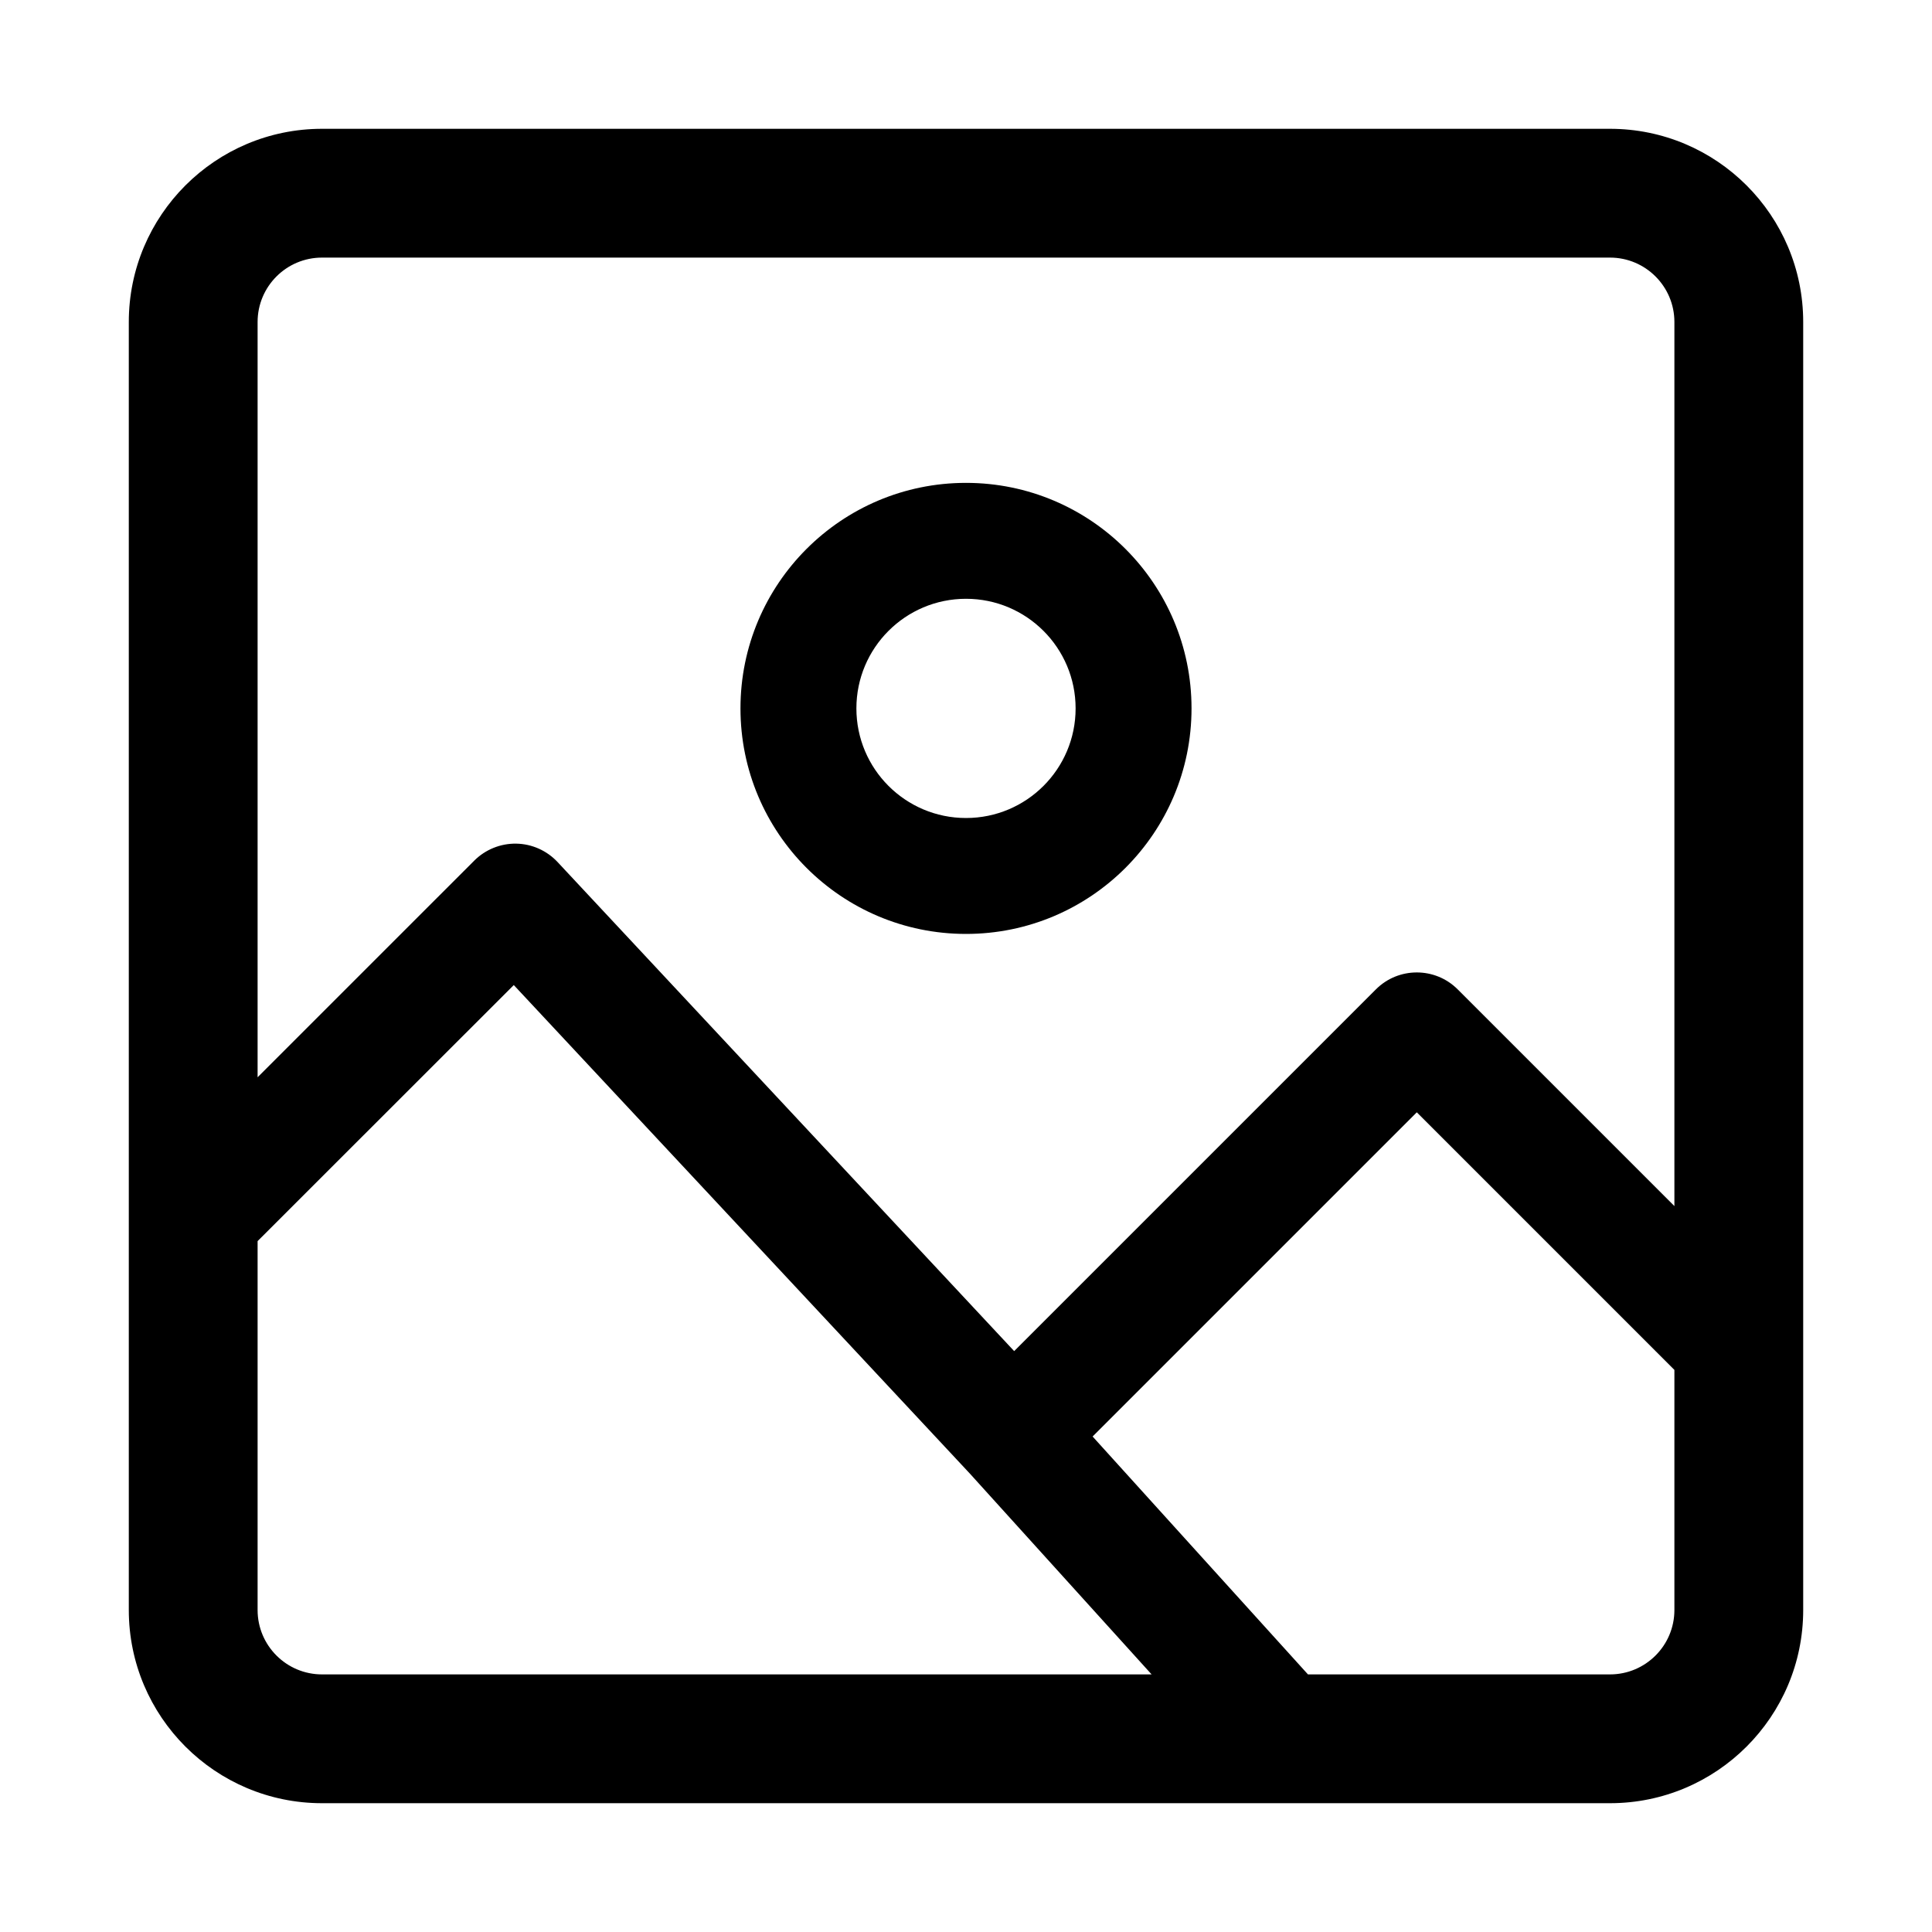
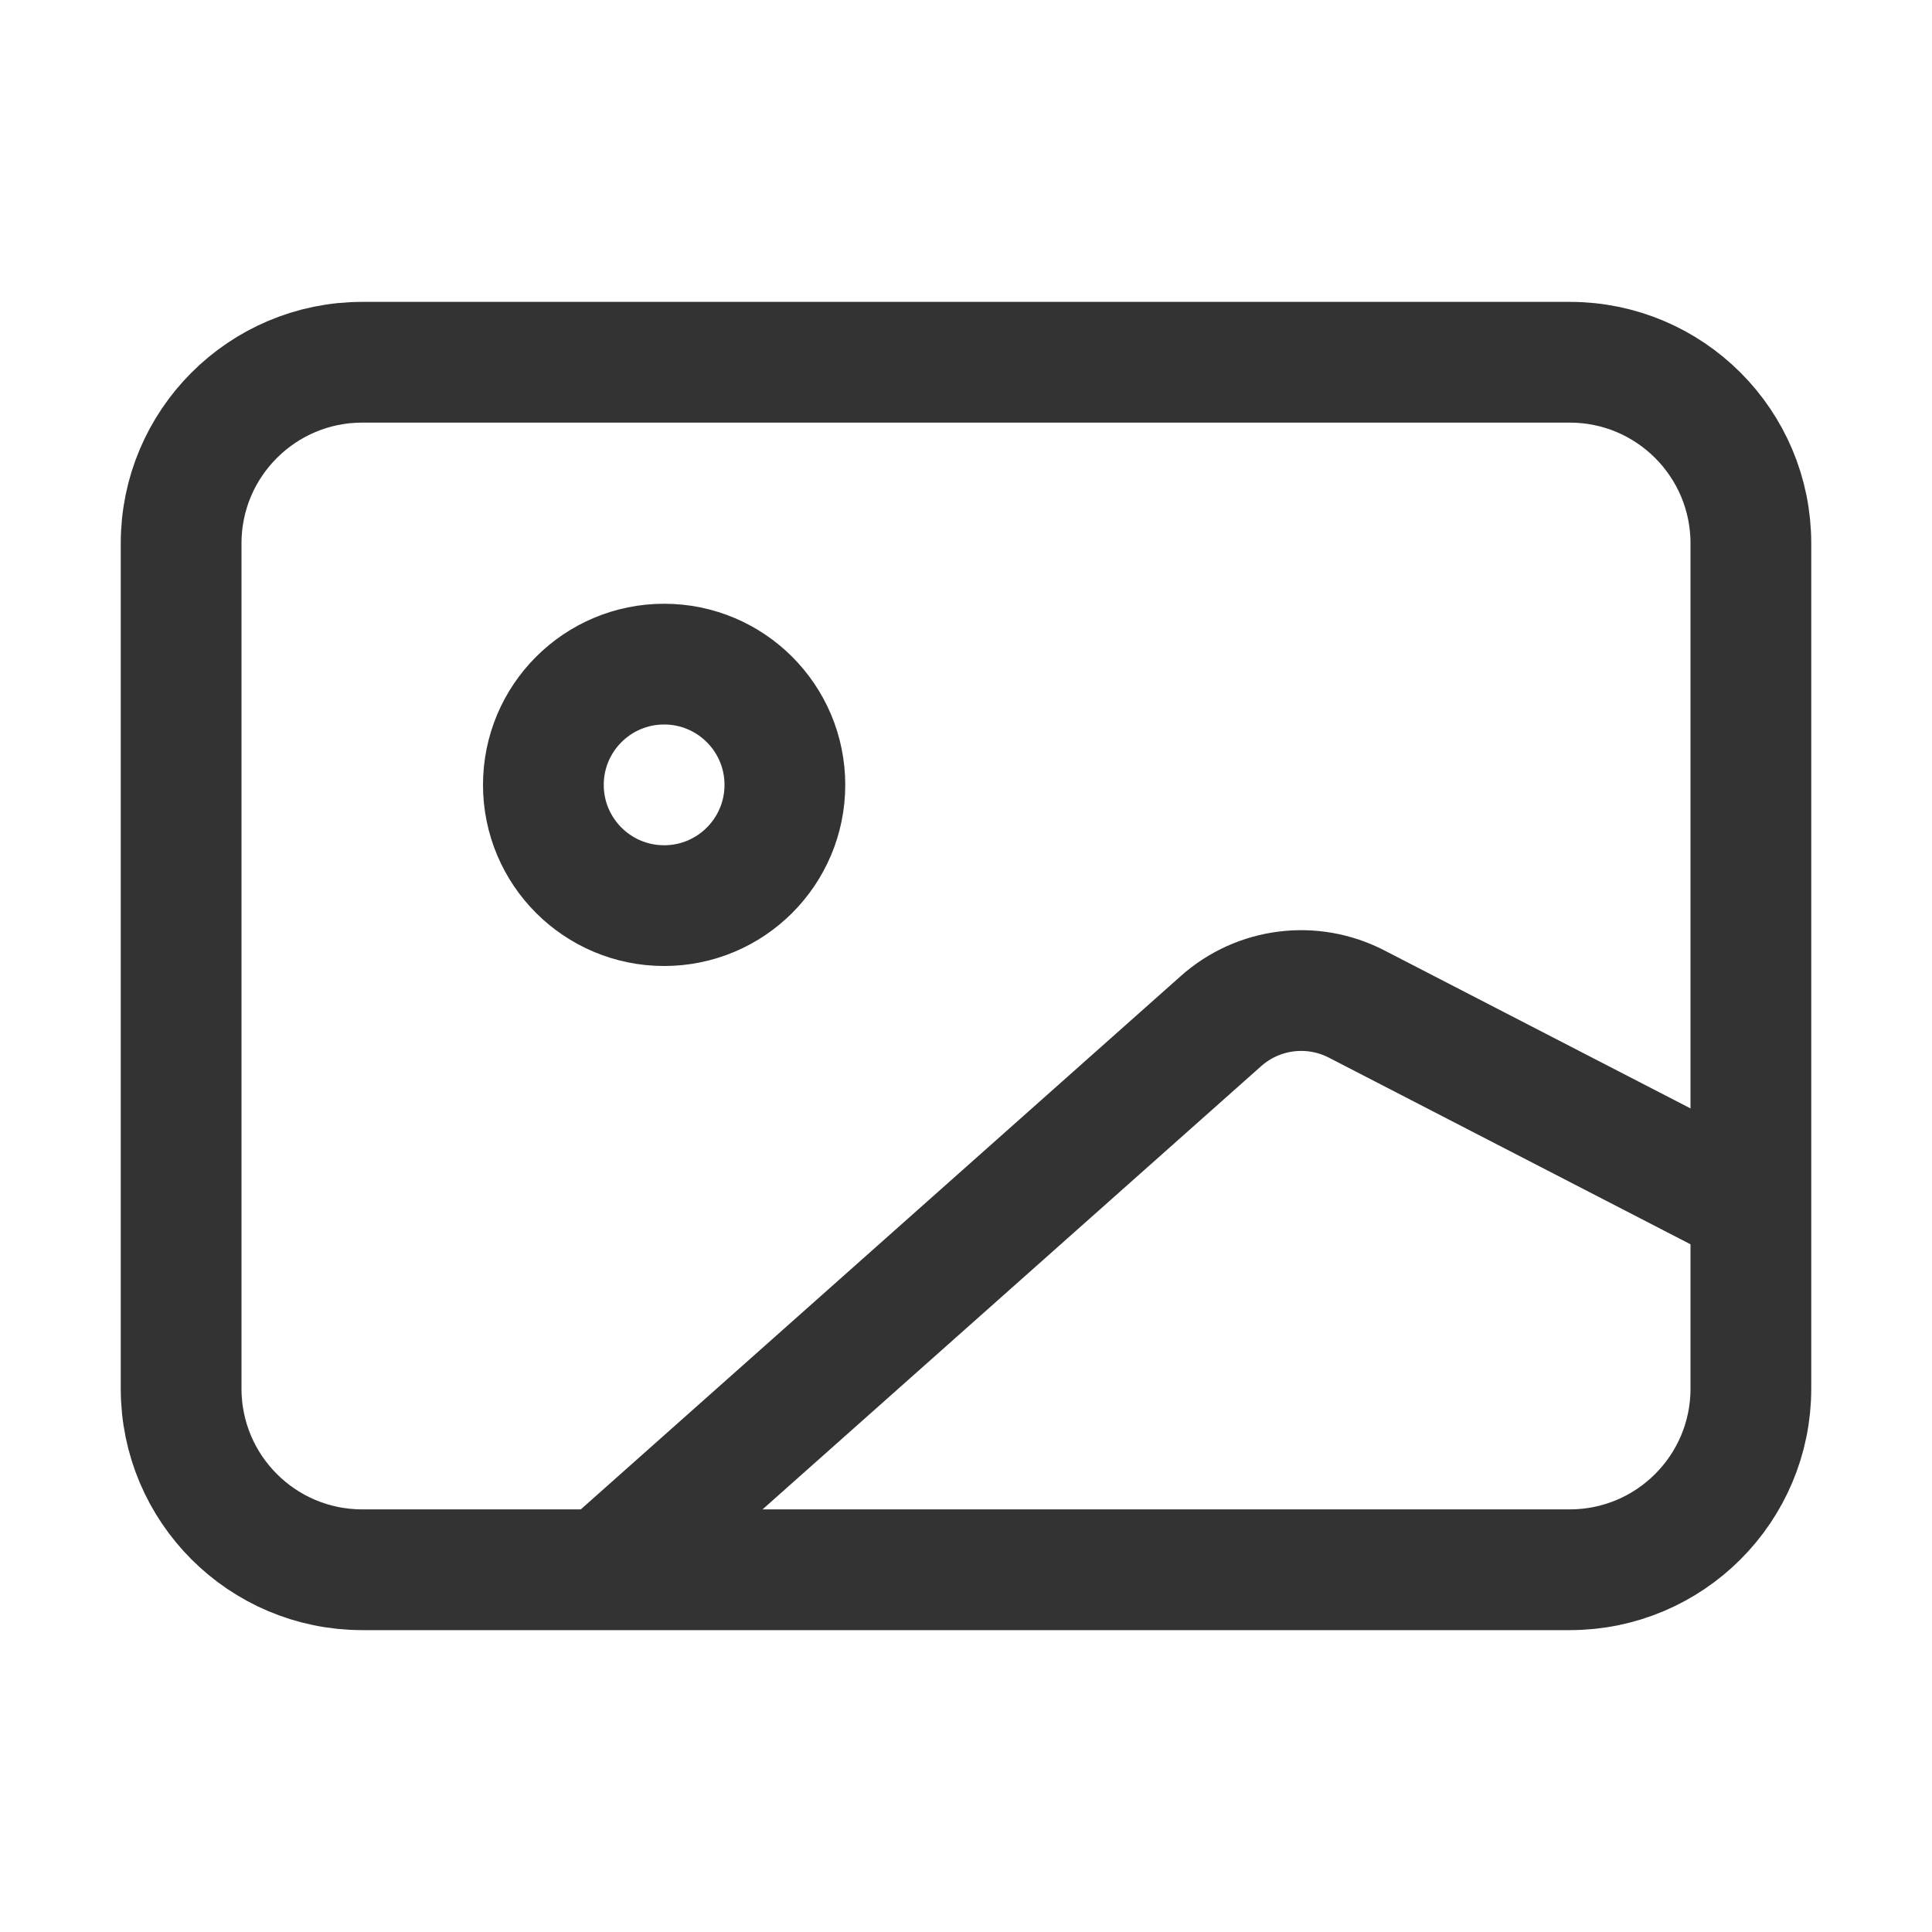
- <svg xmlns="http://www.w3.org/2000/svg" width="15" height="15" viewBox="0 0 15 15" fill="none">
-   <path fill-rule="evenodd" clip-rule="evenodd" d="M2.5 1H12.5C13.328 1 14 1.672 14 2.5V12.5C14 13.328 13.328 14 12.5 14H2.5C1.672 14 1 13.328 1 12.5V2.5C1 1.672 1.672 1 2.5 1ZM2.5 2C2.224 2 2 2.224 2 2.5V8.364L3.682 6.682C3.768 6.596 3.886 6.548 4.008 6.55C4.13 6.552 4.246 6.604 4.329 6.693L7.874 10.49L10.682 7.682C10.857 7.506 11.143 7.506 11.318 7.682L13 9.364V2.5C13 2.224 12.776 2 12.5 2H2.5ZM2 12.5V9.636L3.989 7.648L7.531 11.442L8.941 13H2.5C2.224 13 2 12.776 2 12.5ZM12.5 13H10.155L8.483 11.153L11 8.636L13 10.636V12.5C13 12.776 12.776 13 12.5 13ZM6.649 5.5C6.649 5.03 7.03 4.649 7.5 4.649C7.97 4.649 8.351 5.03 8.351 5.5C8.351 5.97 7.97 6.351 7.5 6.351C7.03 6.351 6.649 5.97 6.649 5.5ZM7.5 3.749C6.533 3.749 5.749 4.533 5.749 5.5C5.749 6.467 6.533 7.251 7.5 7.251C8.467 7.251 9.251 6.467 9.251 5.5C9.251 4.533 8.467 3.749 7.5 3.749Z" fill="black" />
+ <svg xmlns="http://www.w3.org/2000/svg" width="16" height="16" viewBox="0 0 16 16" fill="none">
+   <rect x="1.5" y="3" width="13" height="10" rx="1.5" stroke="#333333" />
+   <circle cx="5.5" cy="6.5" r="1" stroke="#333333" />
+   <path d="M5 13L10.112 8.456C10.421 8.181 10.867 8.125 11.235 8.315L14.5 10" stroke="#333333" />
</svg>
